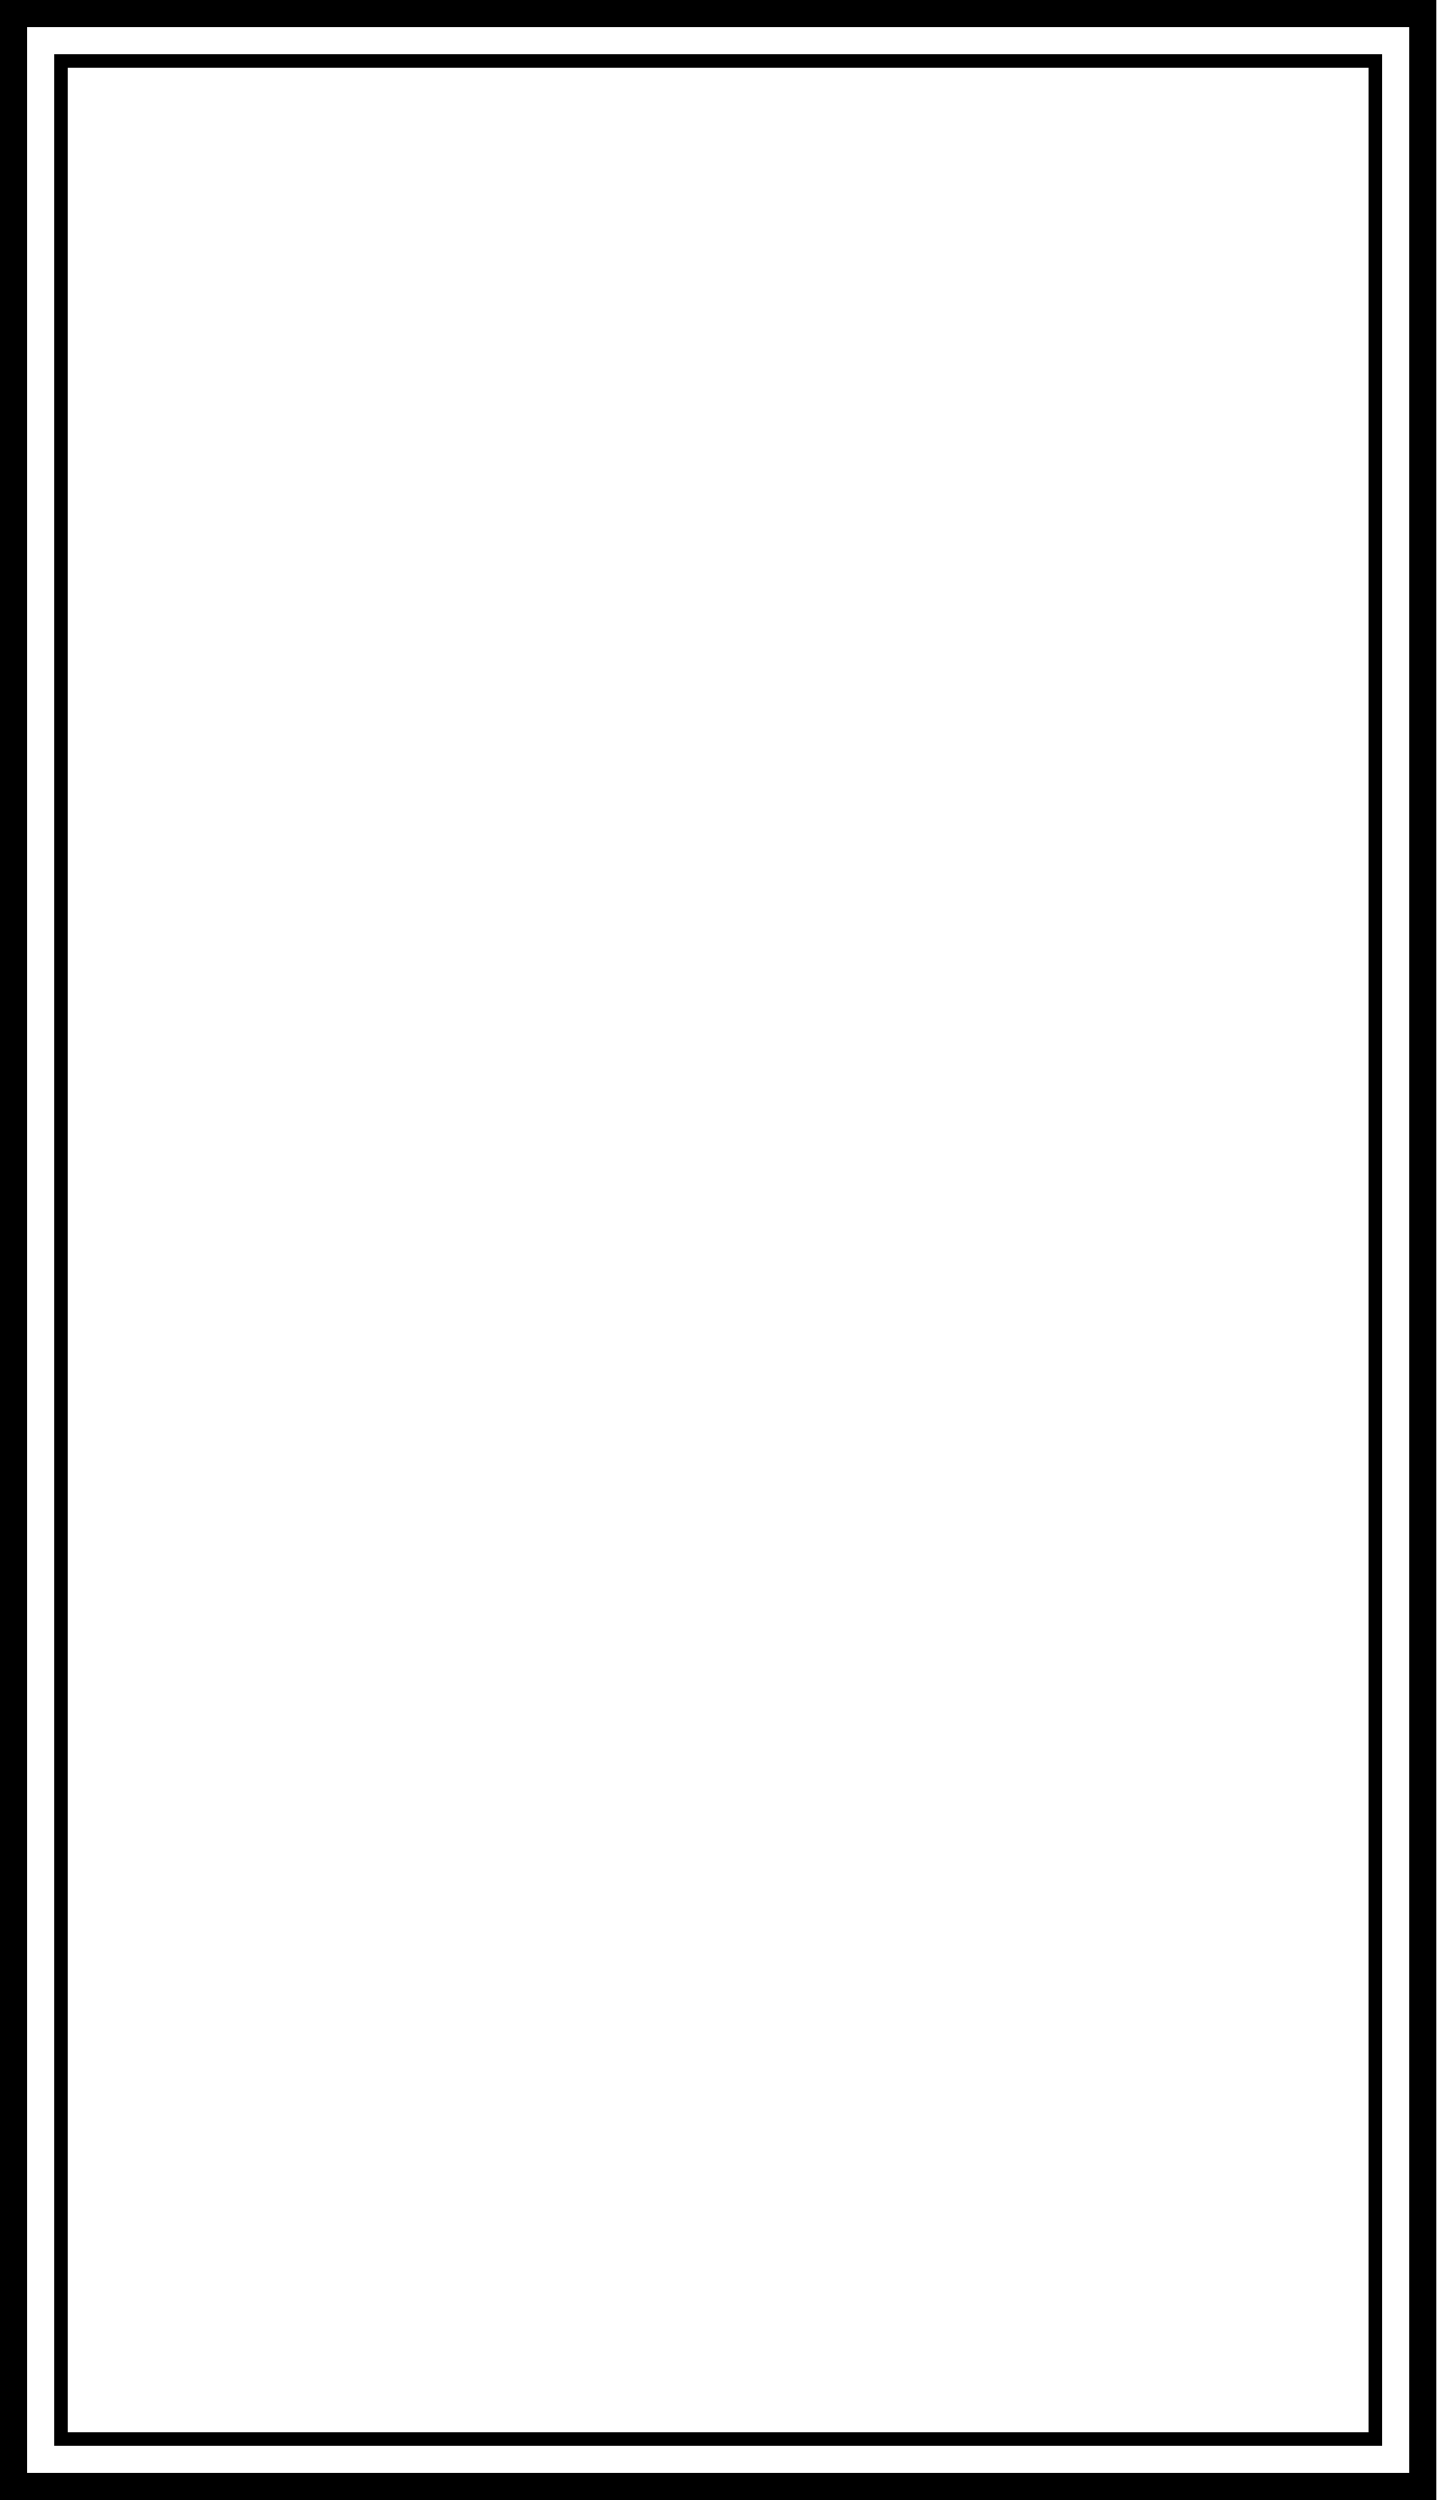
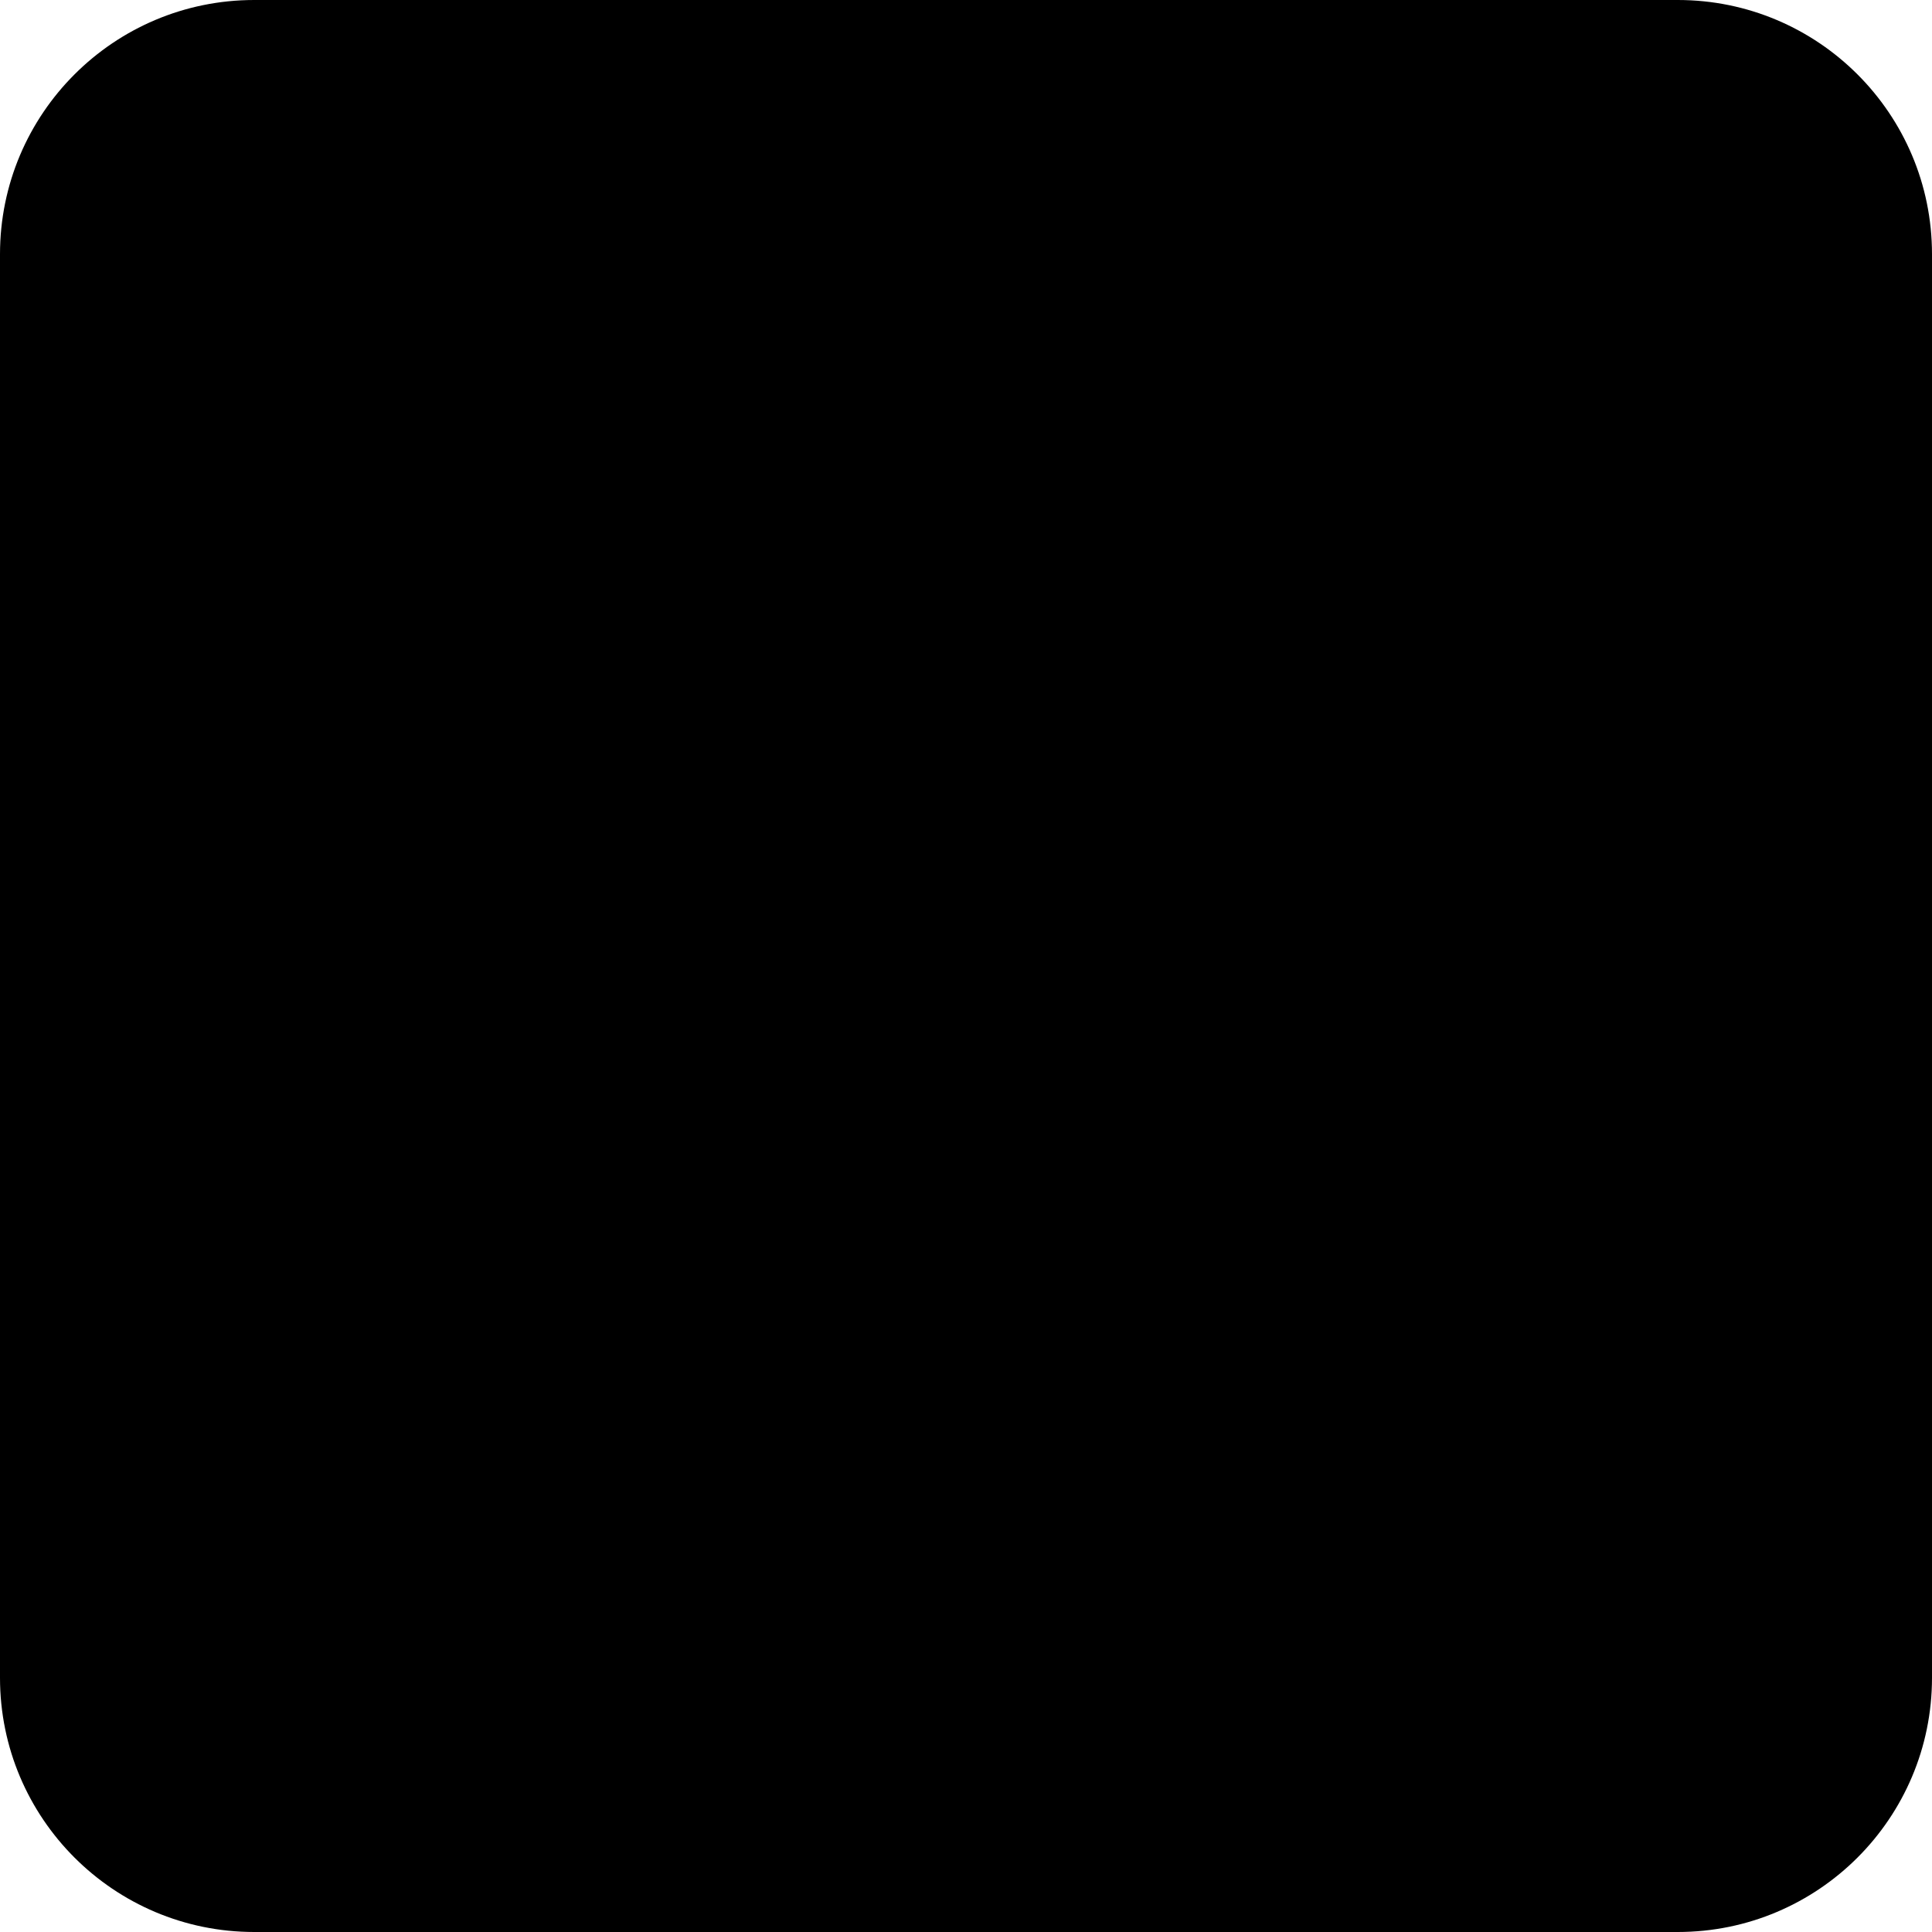
- <svg xmlns="http://www.w3.org/2000/svg" version="1.1" id="shape14" x="0px" y="0px" width="106px" height="184.5px" viewBox="0 0 106 184.5" enable-background="new 0 0 106 184.5" xml:space="preserve">
-   <path d="M0,184.5V0h106v184.5H0z M104,2H2v180.5h102V2z M102,180.5H4V4h98V180.5z M101,5H5v174.5h96V5z" />
+ <svg xmlns="http://www.w3.org/2000/svg" version="1.1" id="svg" x="0px" y="0px" width="304px" height="304px" viewBox="0 0 304 304" enable-background="new 0 0 304 304" xml:space="preserve">
+   <path fill-rule="evenodd" clip-rule="evenodd" d="M304,264c0,22.091-17.909,40-40,40H40c-22.091,0-40-17.909-40-40V40  C0,17.909,17.909,0,40,0h224c22.091,0,40,17.909,40,40V264z" />
</svg>
